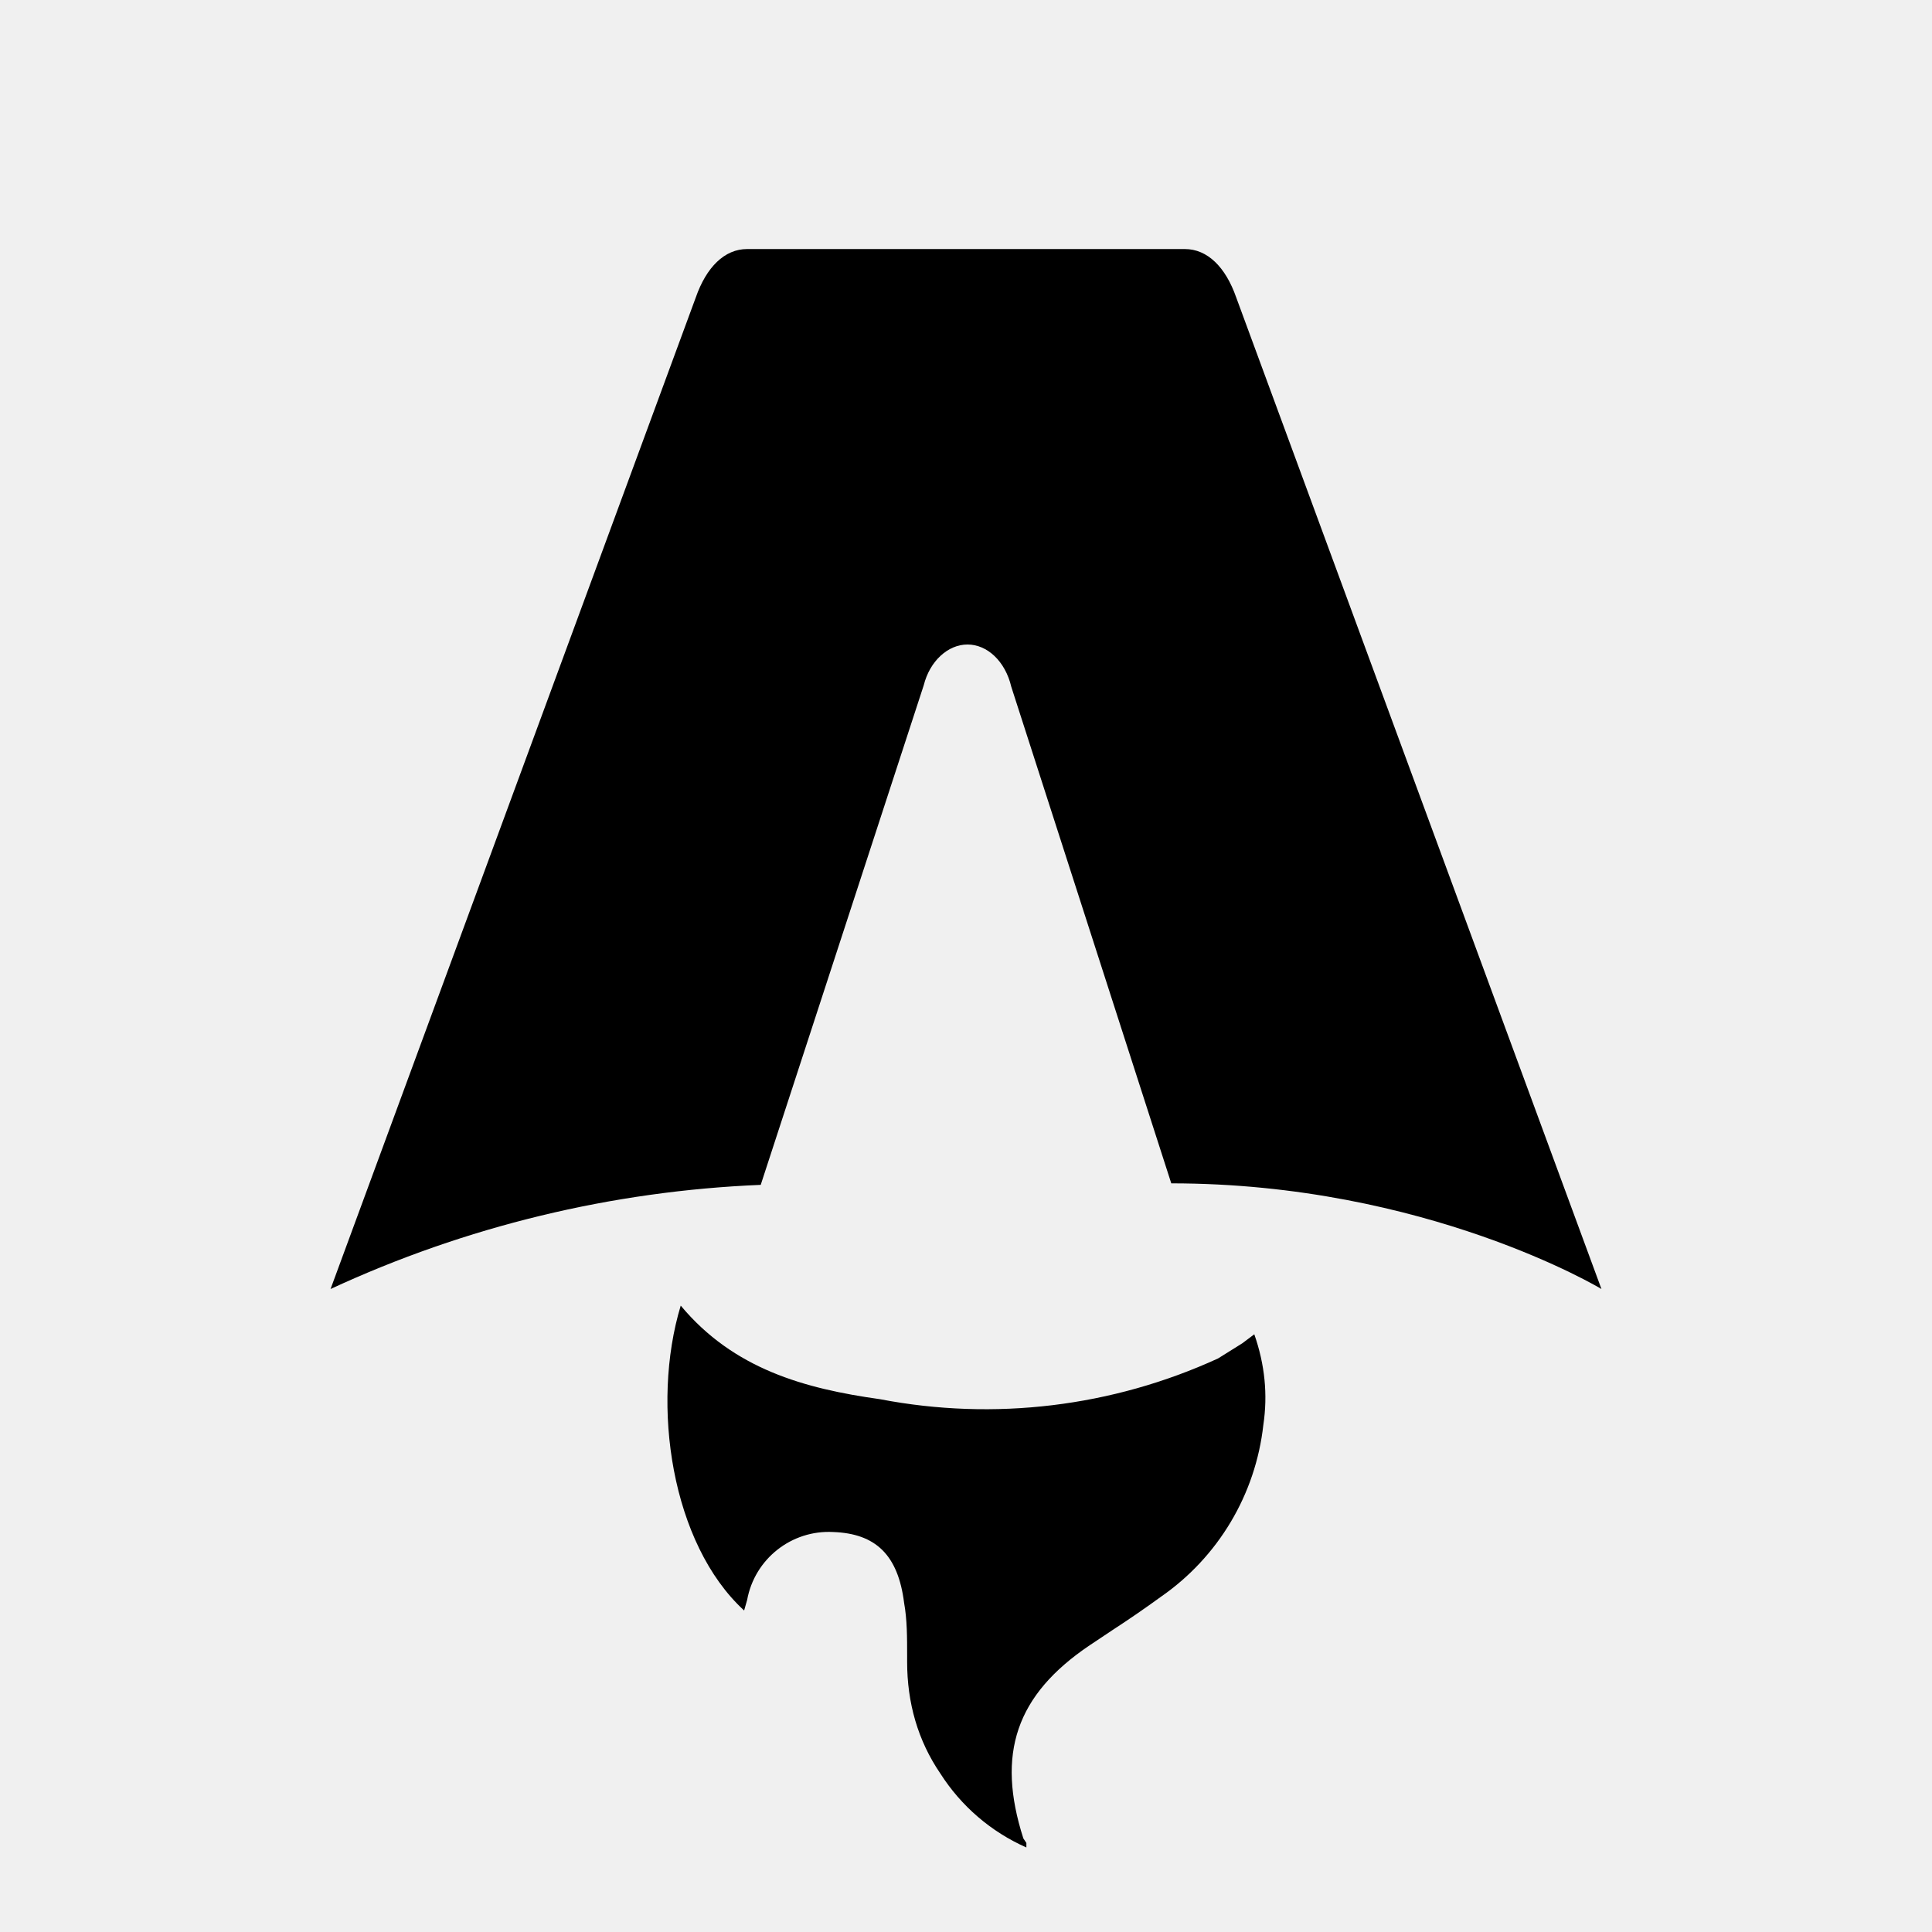
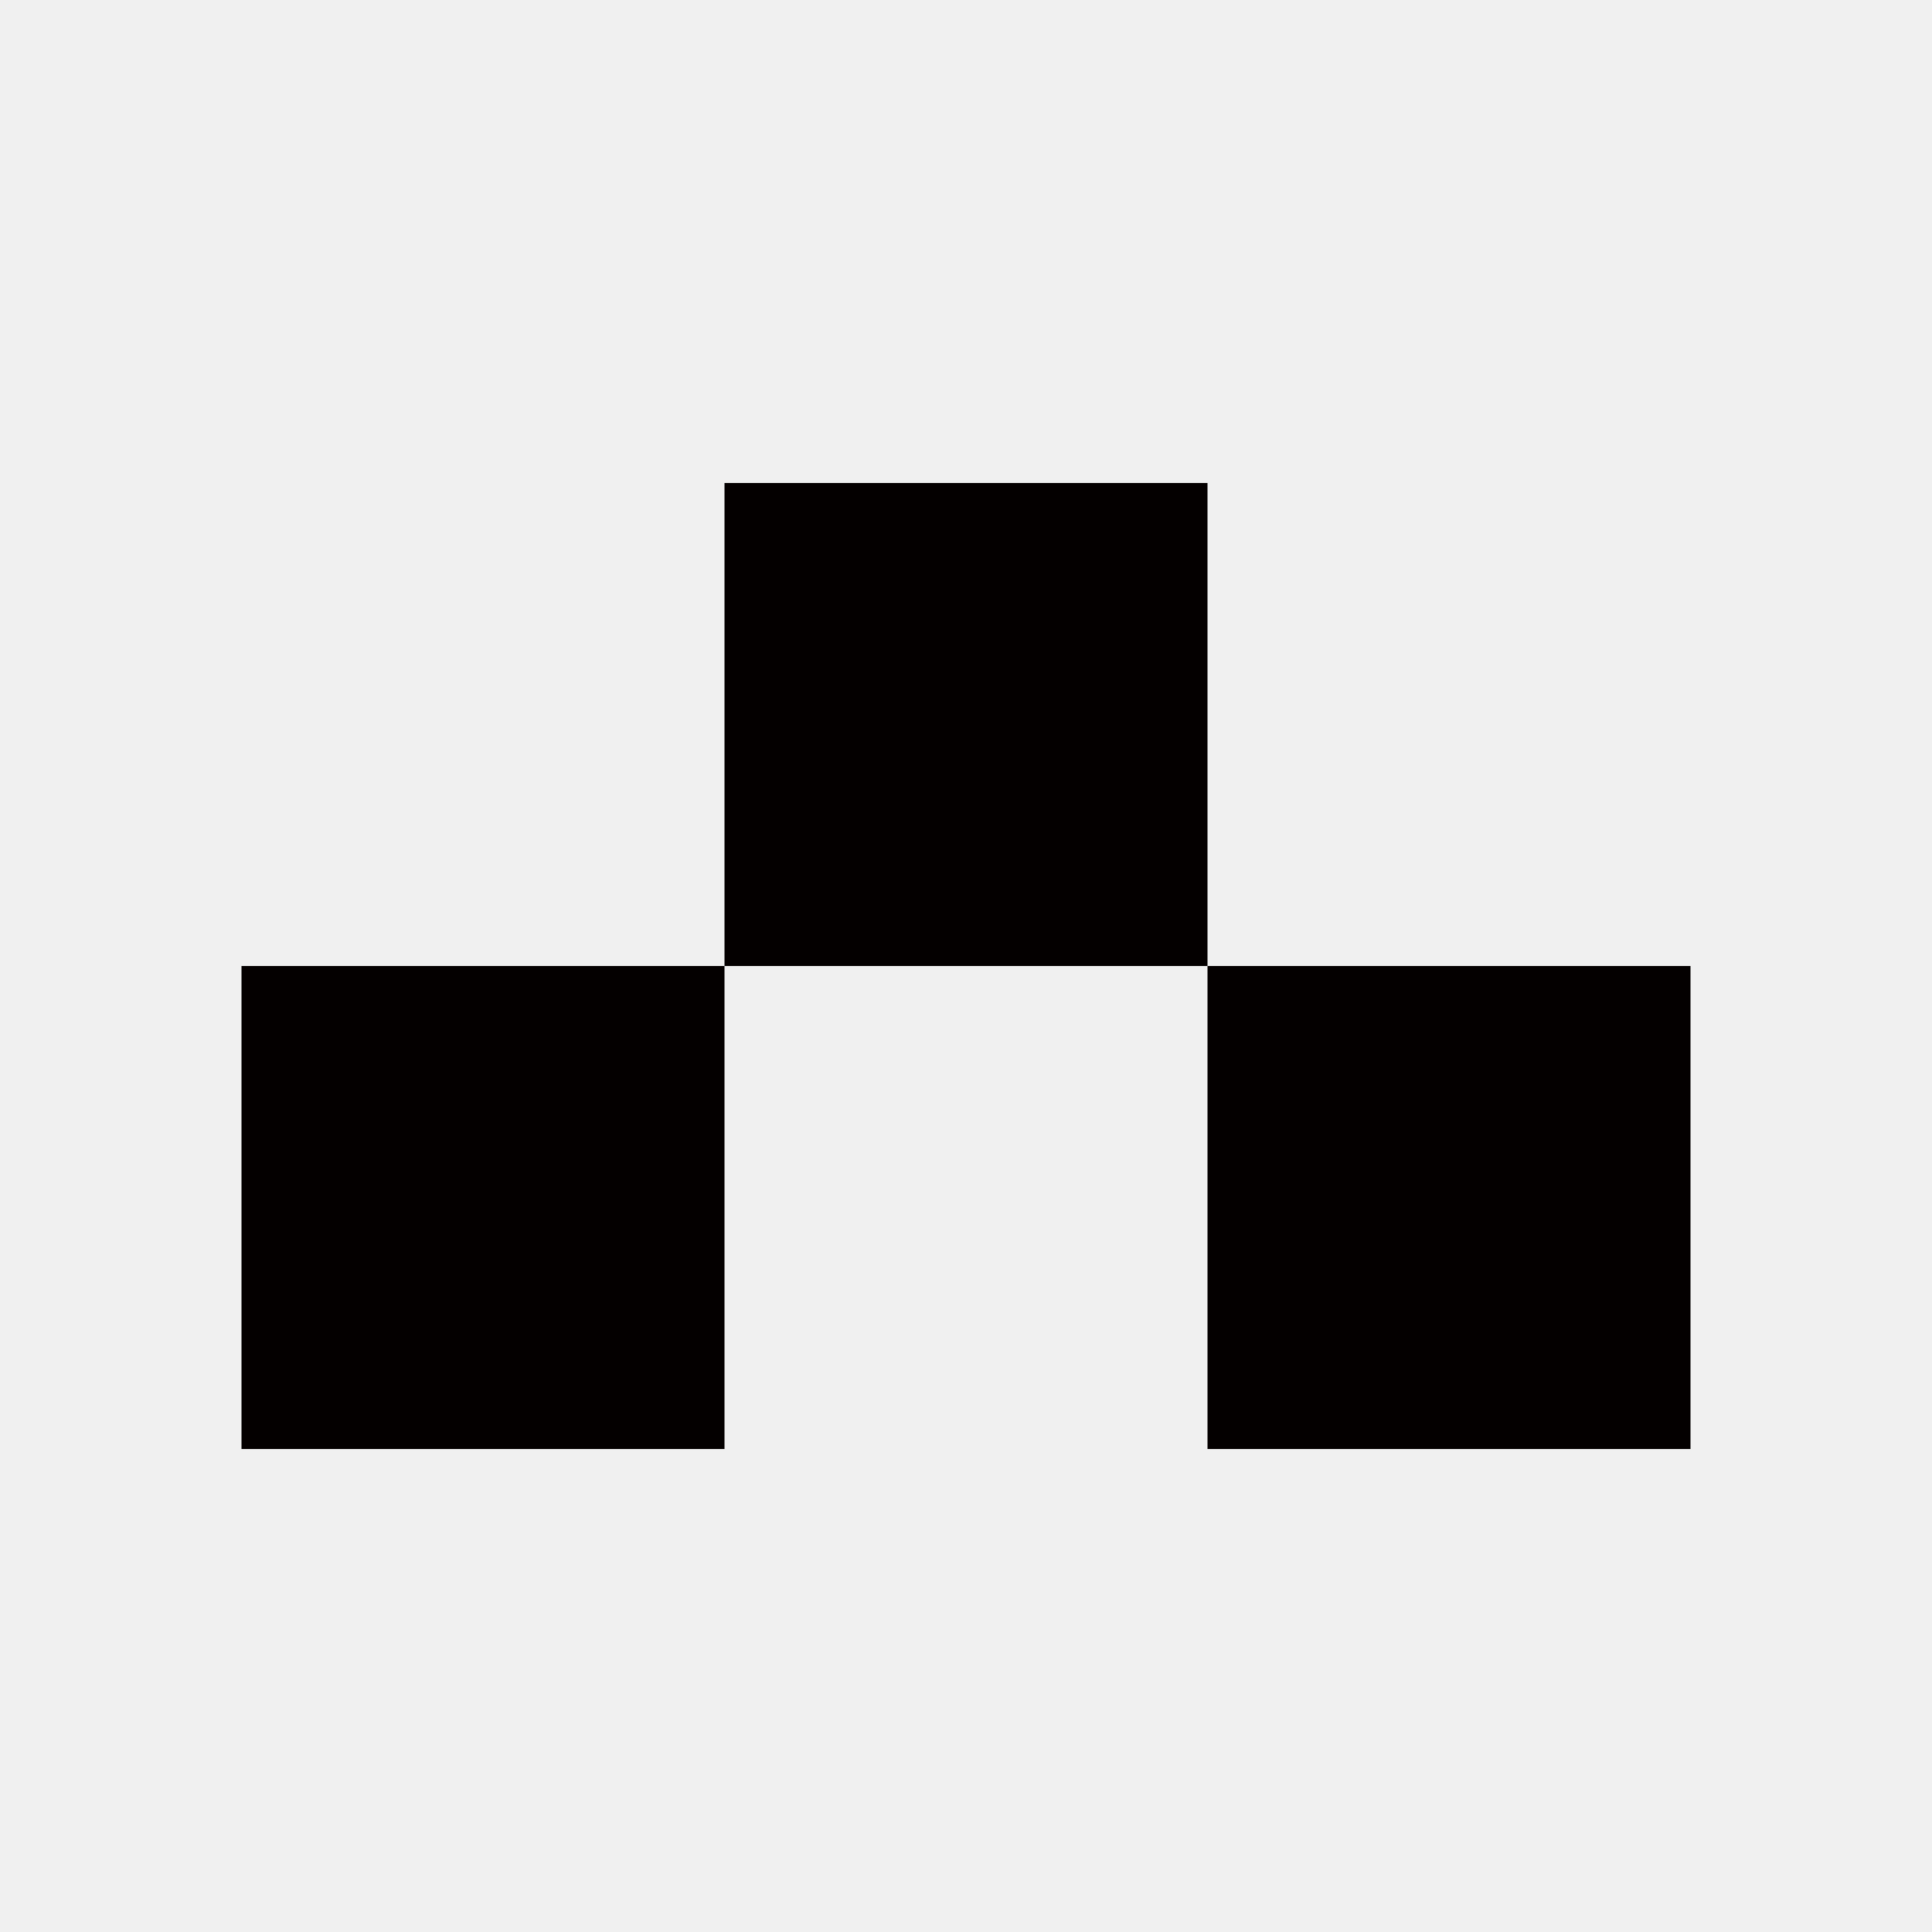
- <svg xmlns="http://www.w3.org/2000/svg" fill="none" viewBox="0 0 128 128">
-   <path d="M50.4 78.5a75.1 75.1 0 0 0-28.5 6.9l24.2-65.7c.7-2 1.9-3.2 3.4-3.2h29c1.5 0 2.7 1.2 3.4 3.2l24.2 65.7s-11.6-7-28.5-7L67 45.5c-.4-1.7-1.6-2.8-2.9-2.8-1.3 0-2.5 1.1-2.9 2.7L50.4 78.5Zm-1.1 28.2Zm-4.2-20.2c-2 6.6-.6 15.8 4.2 20.2a17.5 17.5 0 0 1 .2-.7 5.5 5.5 0 0 1 5.7-4.5c2.8.1 4.3 1.5 4.7 4.7.2 1.1.2 2.3.2 3.5v.4c0 2.7.7 5.2 2.2 7.4a13 13 0 0 0 5.7 4.9v-.3l-.2-.3c-1.8-5.6-.5-9.5 4.4-12.8l1.5-1a73 73 0 0 0 3.2-2.2 16 16 0 0 0 6.8-11.4c.3-2 .1-4-.6-6l-.8.6-1.6 1a37 37 0 0 1-22.4 2.7c-5-.7-9.7-2-13.2-6.2Z" />
-   <style>
-         path { fill: #000; }
-         @media (prefers-color-scheme: dark) {
-             path { fill: #FFF; }
-         }
-     </style>
+ <svg xmlns="http://www.w3.org/2000/svg" version="1.1" id="favicon" x="0px" y="0px" viewBox="0 0 16 16" style="enable-background:new 0 0 16 16;" xml:space="preserve">
+   <style type="text/css">
+   .st0{fill:#040000;}
+   @media (prefers-color-scheme: dark) {.st0{fill: #FFFFFF;}}
+ </style>
+   <g>
+     <rect x="6" y="4" class="st0" width="4" height="4" />
+     <rect x="2" y="8" class="st0" width="4" height="4" />
+     <rect x="10" y="8" class="st0" width="4" height="4" />
+   </g>
</svg>
